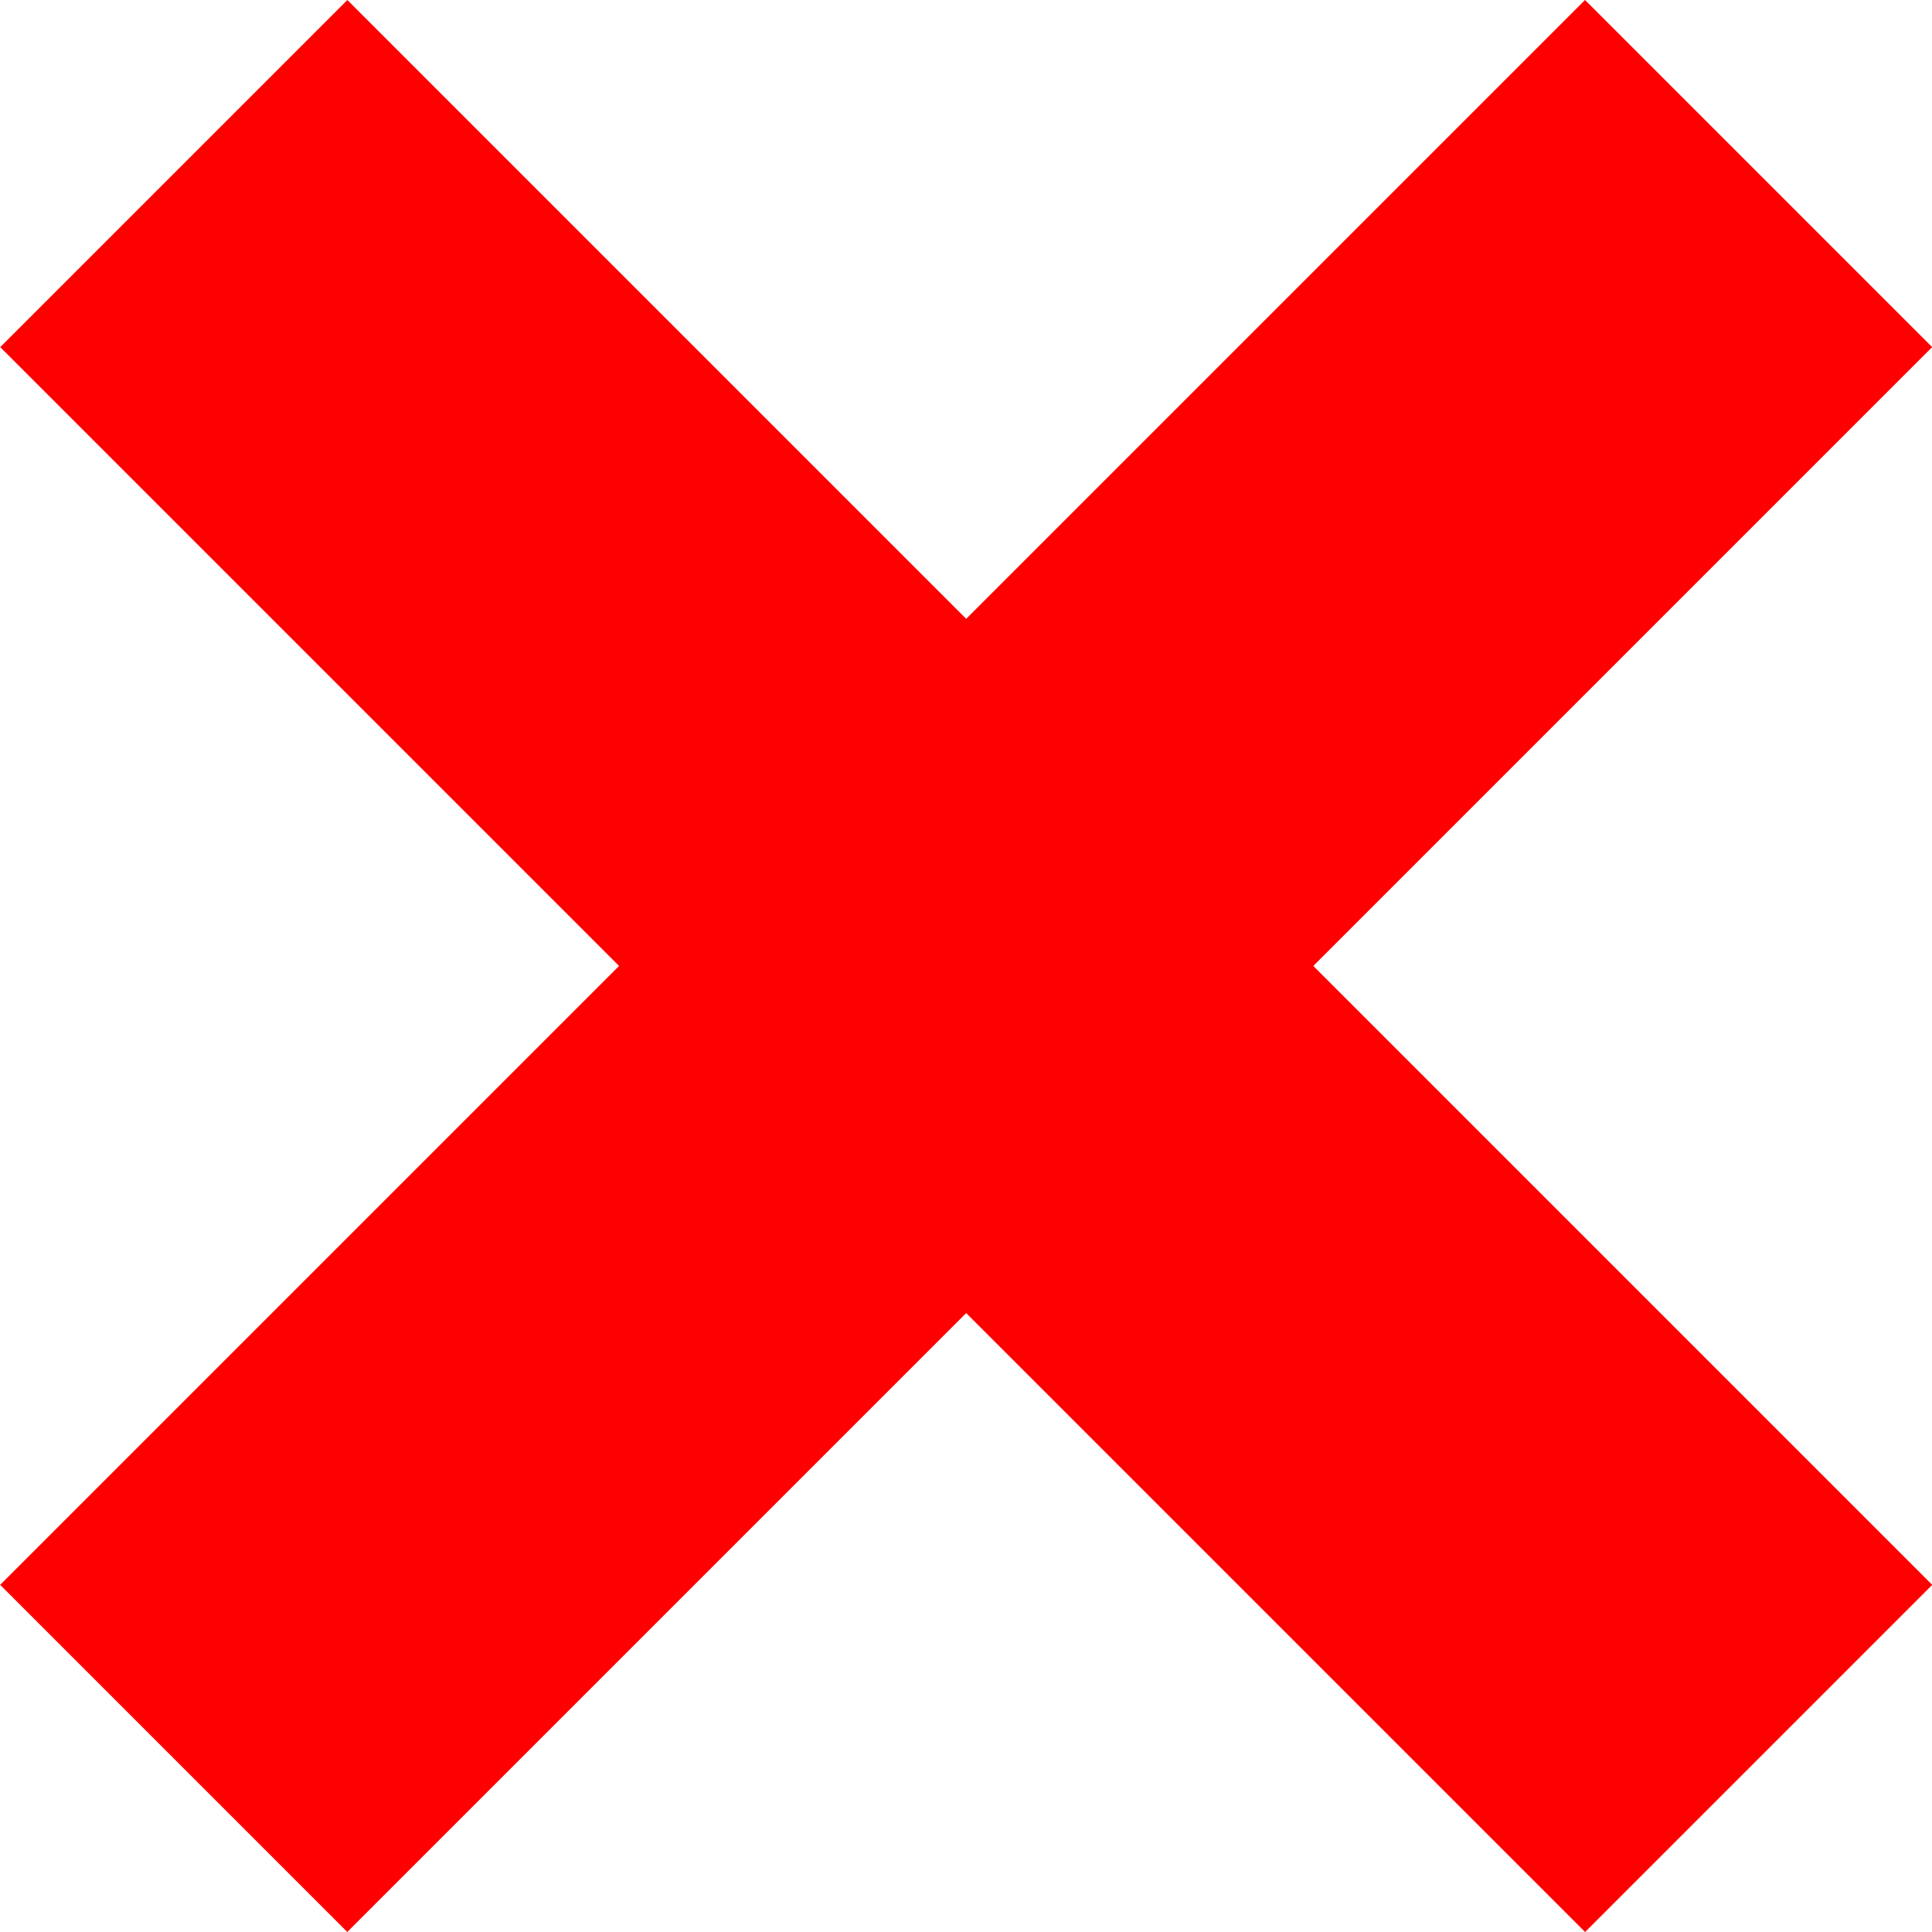
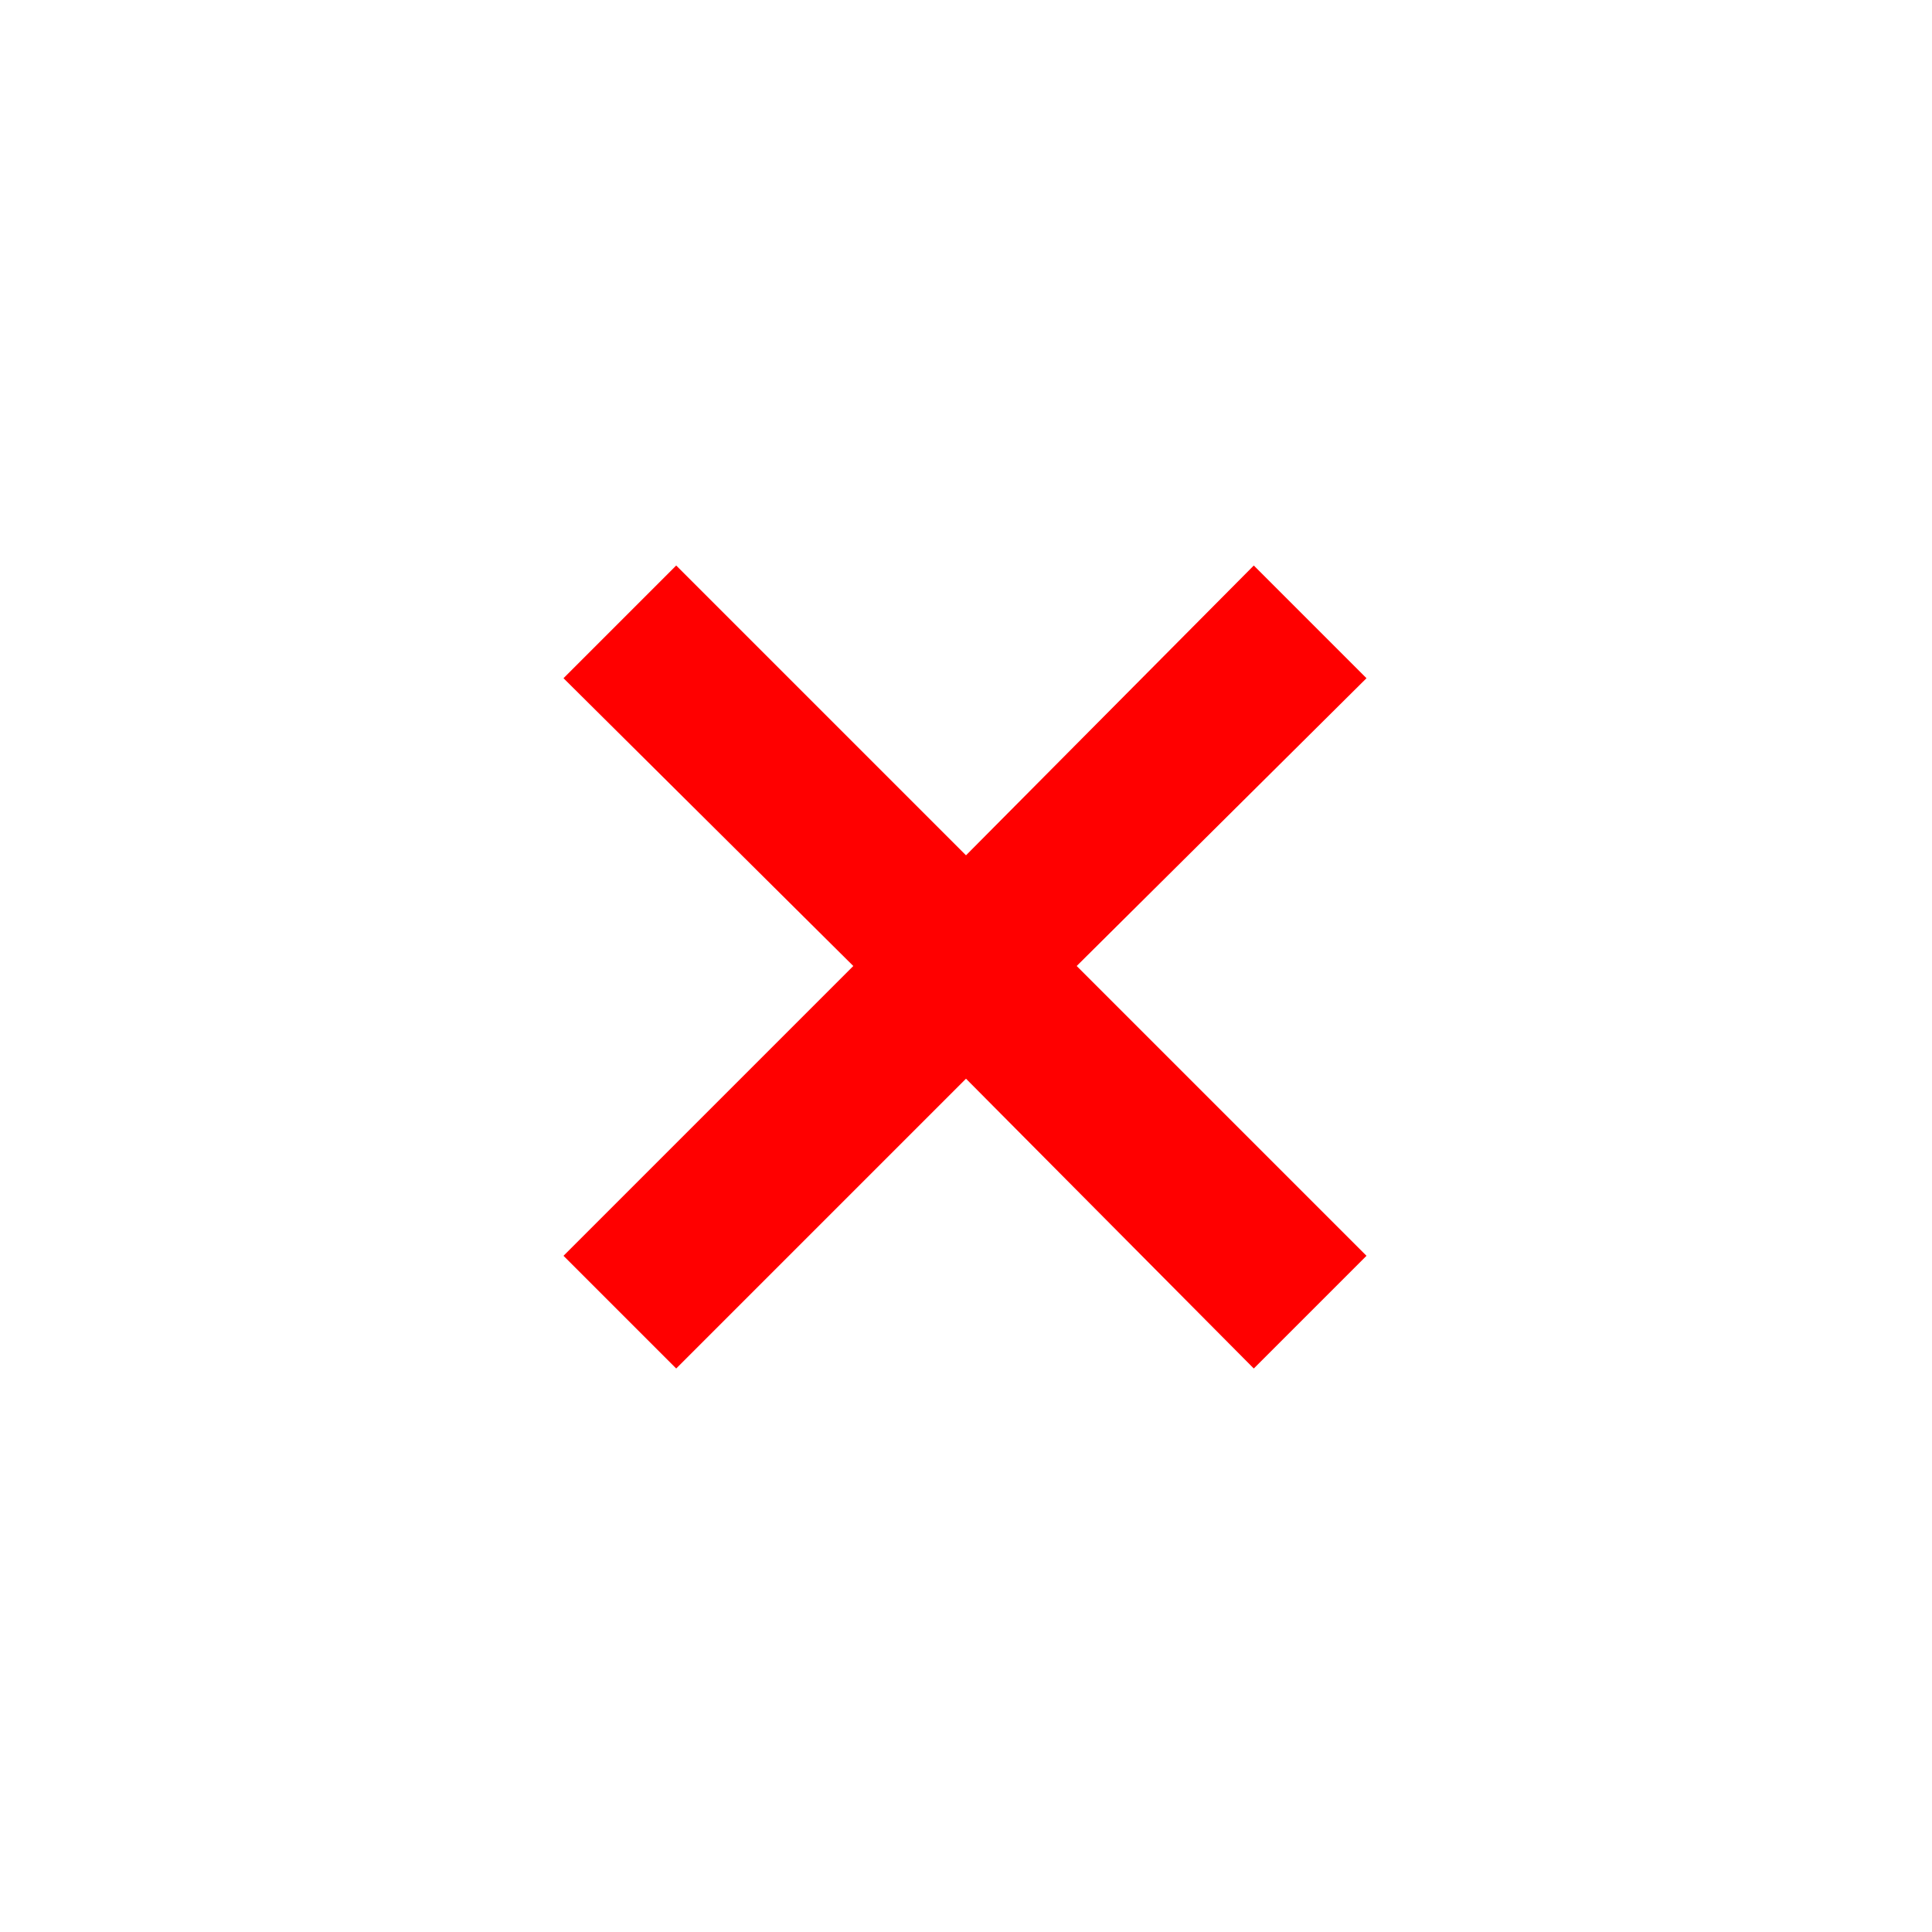
- <svg xmlns="http://www.w3.org/2000/svg" width="10" height="10" viewBox="0 0 10 10" fill="none">
-   <rect x="8.204" width="2.541" height="11.601" transform="rotate(45 8.2041 0)" fill="#FF0000" />
-   <rect x="0.001" y="1.797" width="2.541" height="11.601" transform="rotate(-45 0.000976562 1.79663)" fill="#FF0000" />
+ <svg xmlns="http://www.w3.org/2000/svg" height="24px" viewBox="0 -960 960 960" width="24px" fill="#FF0000">
+   <path d="m336-280-56-56 144-144-144-143 56-56 144 144 143-144 56 56-144 143 144 144-56 56-143-144-144 144Z" />
</svg>
